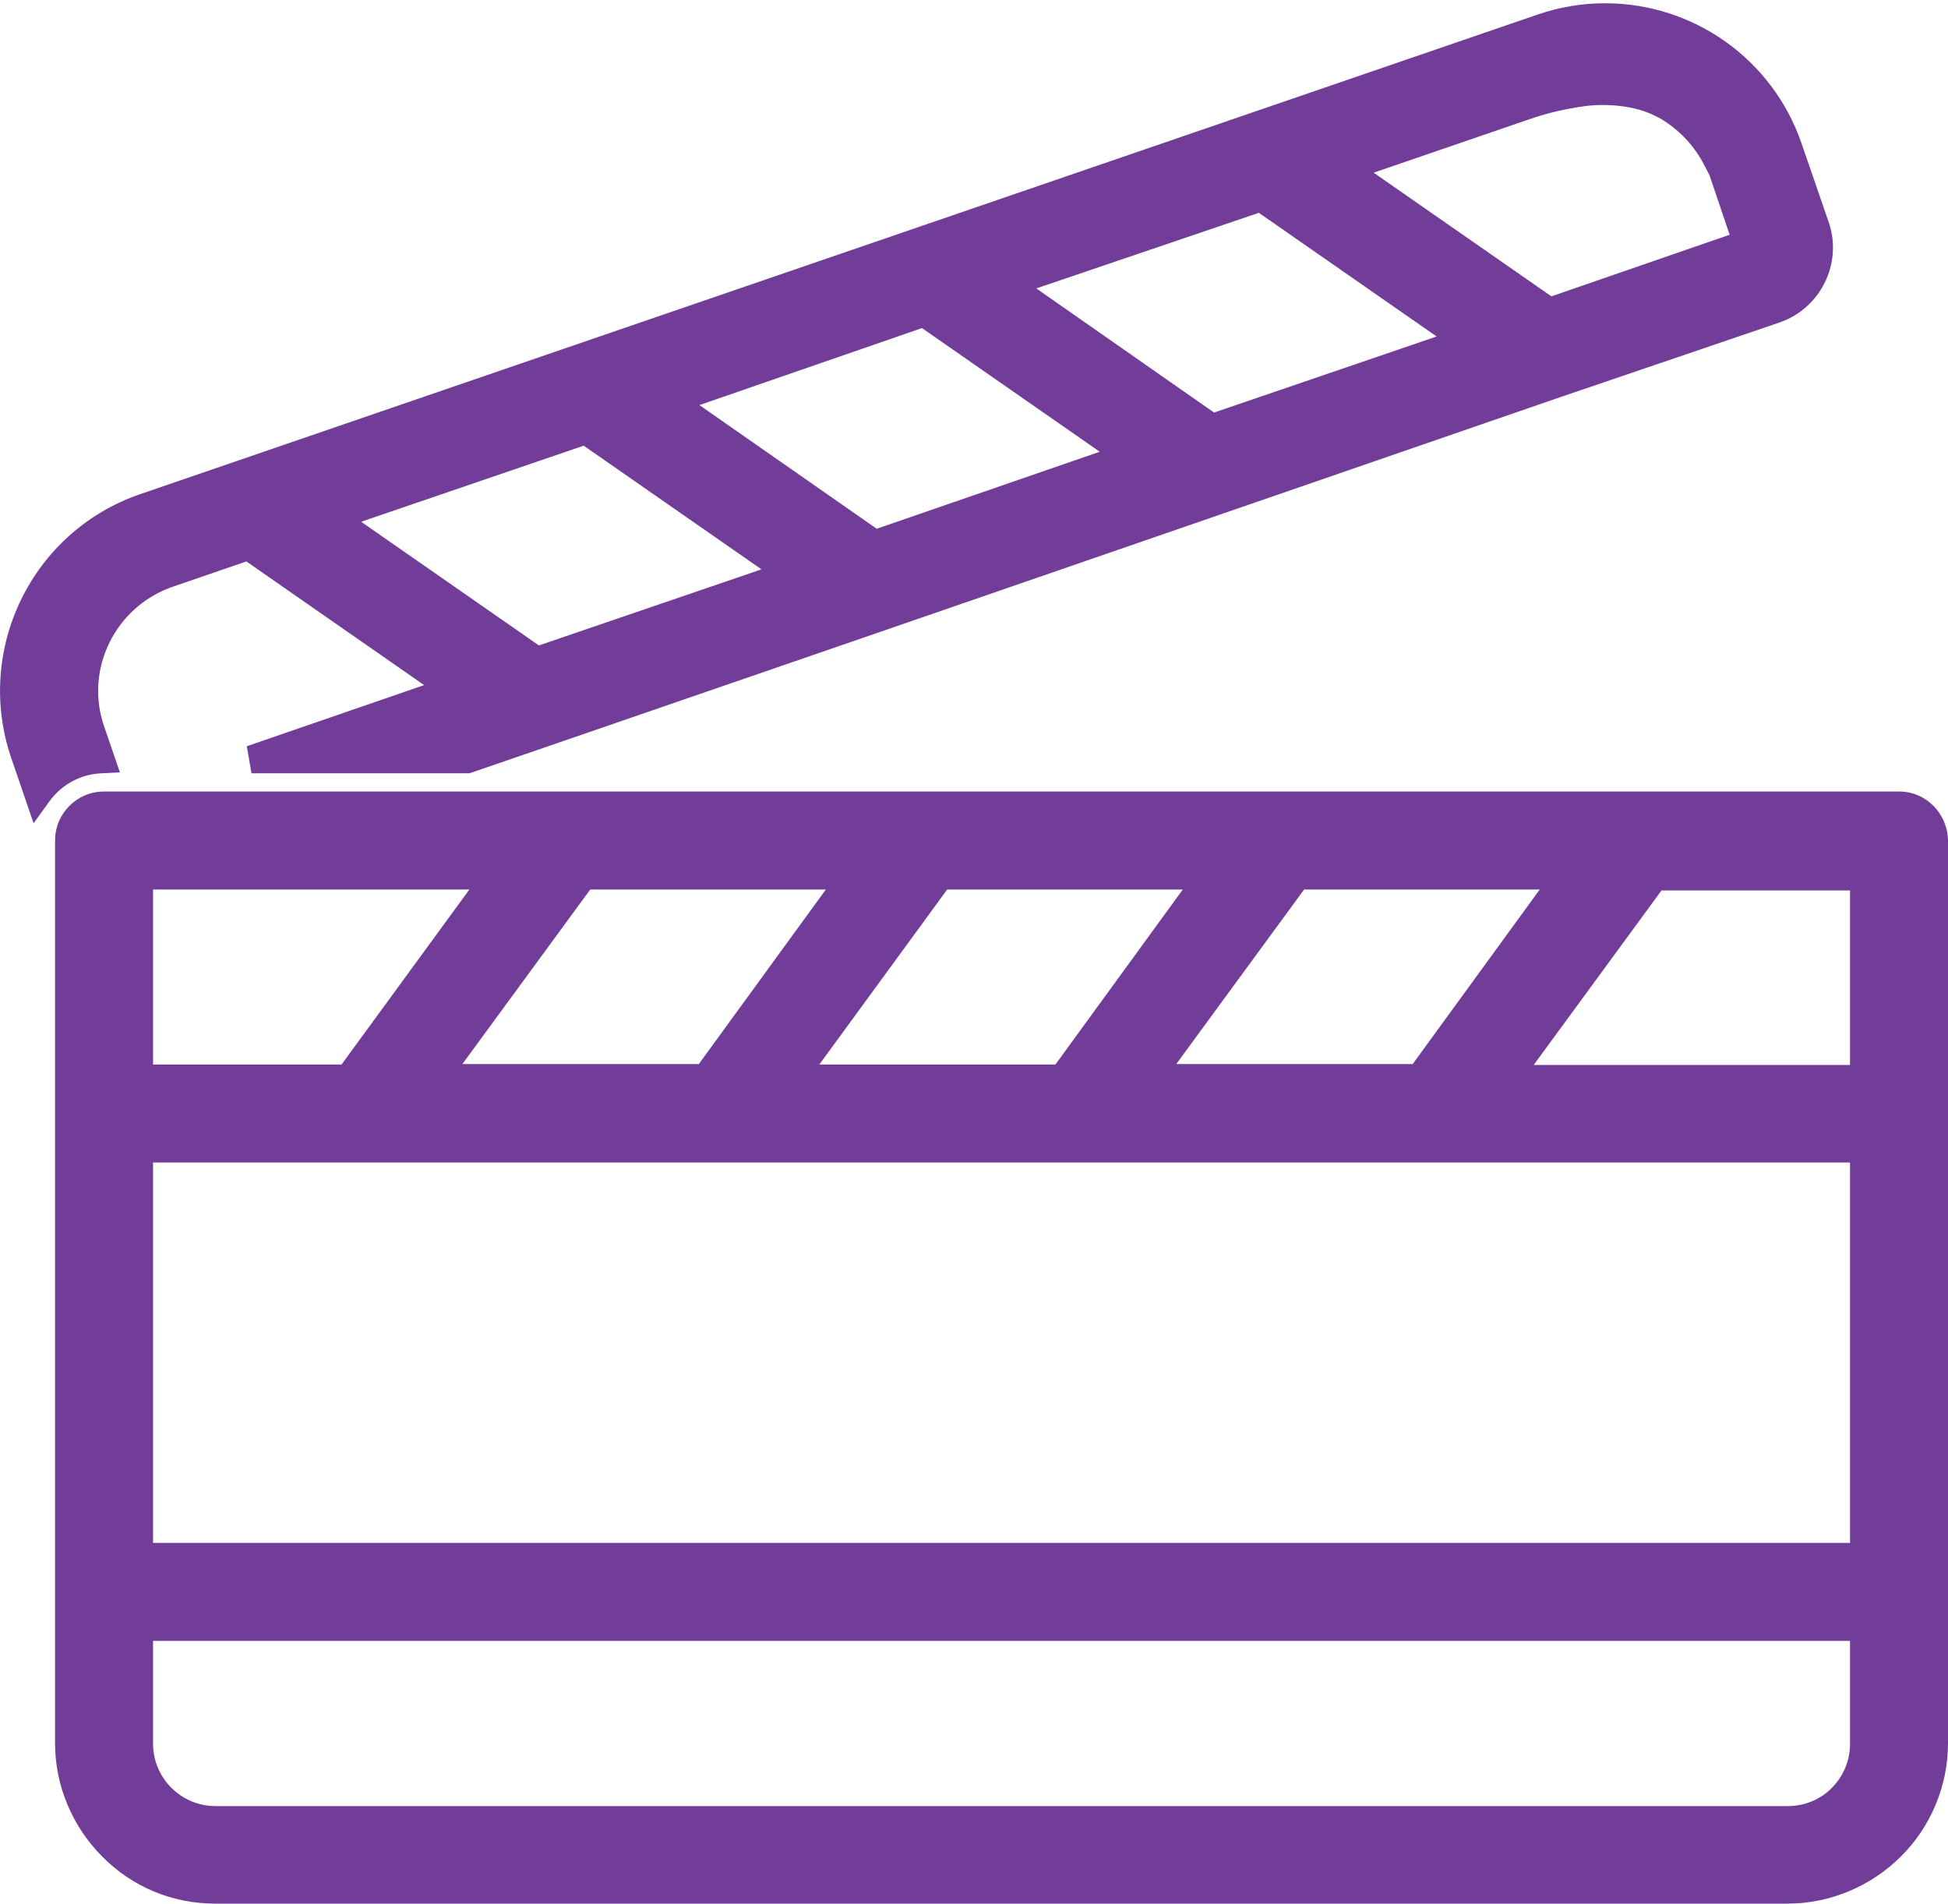
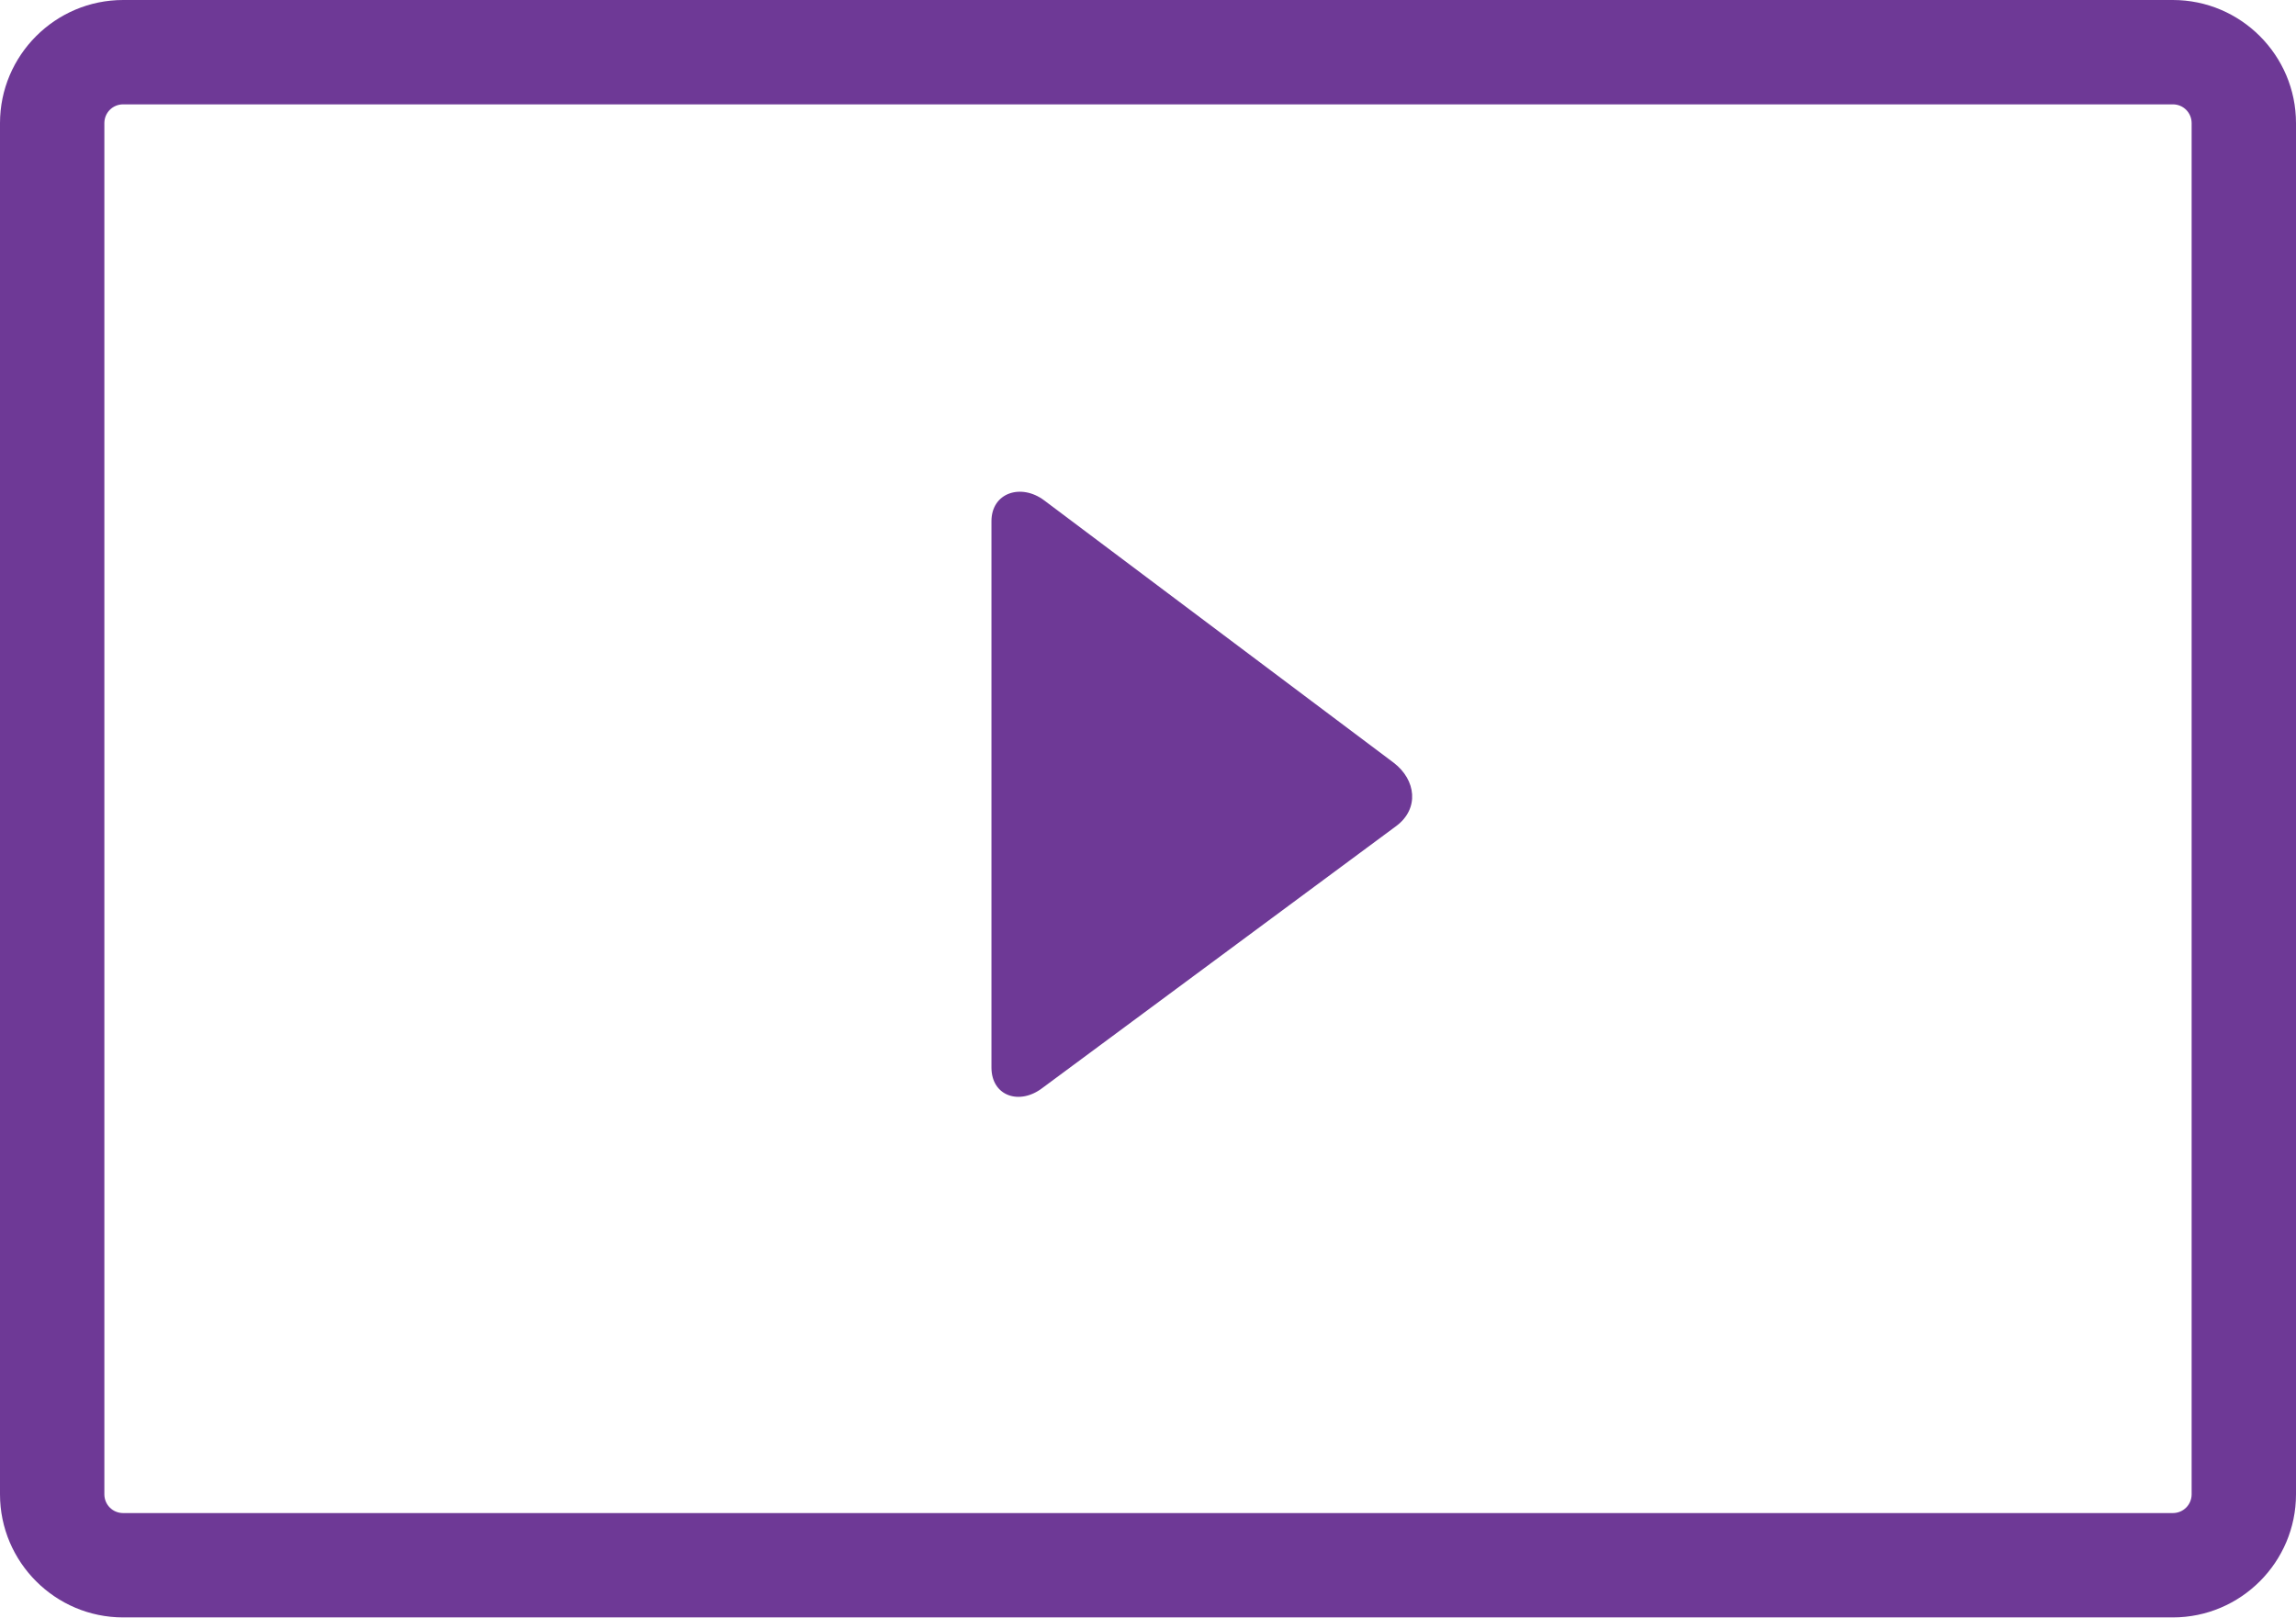
- <svg xmlns="http://www.w3.org/2000/svg" version="1.1" id="Capa_1" x="0px" y="0px" viewBox="0 0 417.5 407.9" style="enable-background:new 0 0 417.5 407.9;" xml:space="preserve">
+ <svg xmlns="http://www.w3.org/2000/svg" version="1.1" id="Layer_1" x="0px" y="0px" viewBox="0 0 44 31" style="enable-background:new 0 0 44 31;" xml:space="preserve">
  <style type="text/css">
- 	.st0{fill:#713D98;}
+ 	.st0{fill:#6E3996;}
</style>
-   <path class="st0" d="M46.1,407.9c-9.2,0-17.8-3.6-24.2-10.1c-6.4-6.4-10.1-15.2-10.1-24.2V180.1c0-5.8,4.7-10.5,10.5-10.5H407  c5.8,0,10.4,4.7,10.5,10.5v193.5c0,9-3.7,17.9-10.1,24.2c-6.4,6.4-15.2,10.1-24.3,10.1C383.2,407.9,46.1,407.9,46.1,407.9z   M32.8,373.6c0,7.4,6,13.4,13.4,13.4h337c3.5,0,7-1.4,9.4-3.9c2.5-2.5,3.9-5.9,3.9-9.4v-22.1H32.8V373.6z M396.5,330.6v-81.5H32.8  v81.5H396.5z M396.5,228.2v-37.4h-40.4l-27.4,37.4L396.5,228.2L396.5,228.2z M302.7,228.1l27.3-37.5h-50.5L252.1,228h50.6V228.1z   M226.2,228.1l27.3-37.5H203l-27.4,37.5H226.2z M149.7,228.1l27.3-37.5h-50.5L99.1,228h50.6V228.1z M73.2,228.1l27.4-37.5H32.8v37.5  H73.2z M2.4,162.4c-7.9-23.2,4.4-48.5,27.6-56.5L329.6,3.1c4.7-1.6,9.5-2.4,14.4-2.4c19,0,35.9,12,42.1,30l5.9,17.1  c2.9,8.8-1.9,18.3-10.6,21.3l-47,16L189.8,135l-72.3,24.9l-16.9,5.8H53.9l-1-5.8l38-13.1l-38.1-26.5l-16,5.5  c-12.1,4.3-18.7,17.6-14.5,29.8l3.4,9.9l-4,0.2c-4.4,0.2-8.5,2.4-11.1,6l-3.4,4.7L2.4,162.4z M115.5,138.3l47.7-16.3l-38.1-26.5  l-47.7,16.3L115.5,138.3z M187.9,113.3l47.8-16.5l-38.1-26.5l-47.7,16.5L187.9,113.3z M260.2,88.4l47.7-16.3l-38.1-26.5l-47.7,16.2  L260.2,88.4z M332.5,63.5l38.2-13.2l-4.3-12.7c-0.6-1.2-1.2-2.4-1.9-3.6c-2-3.4-4.9-6.3-8.3-8.4c-1.5-0.9-3.2-1.6-4.9-2.1  c-2.5-0.7-5.2-1-7.9-1c-1.4,0-2.8,0.1-4.1,0.3c-3.6,0.5-7.1,1.3-10.5,2.4L294.4,37L332.5,63.5z" />
+   <path class="st0" d="M41.64,31H2.36C1.06,31,0,29.94,0,28.64V2.36C0,1.06,1.06,0,2.36,0h39.28C42.94,0,44,1.06,44,2.36v26.28  C44,29.94,42.94,31,41.64,31z M2.36,2C2.16,2,2,2.16,2,2.36v26.28C2,28.84,2.16,29,2.36,29h39.28c0.2,0,0.36-0.16,0.36-0.36V2.36  C42,2.16,41.84,2,41.64,2H2.36z M19,20.46c0,0.55,0.54,0.73,0.98,0.39l6.78-5.02c0.44-0.33,0.38-0.88-0.05-1.21l-6.7-5.03  C19.57,9.26,19,9.44,19,9.99V20.46z" />
</svg>
